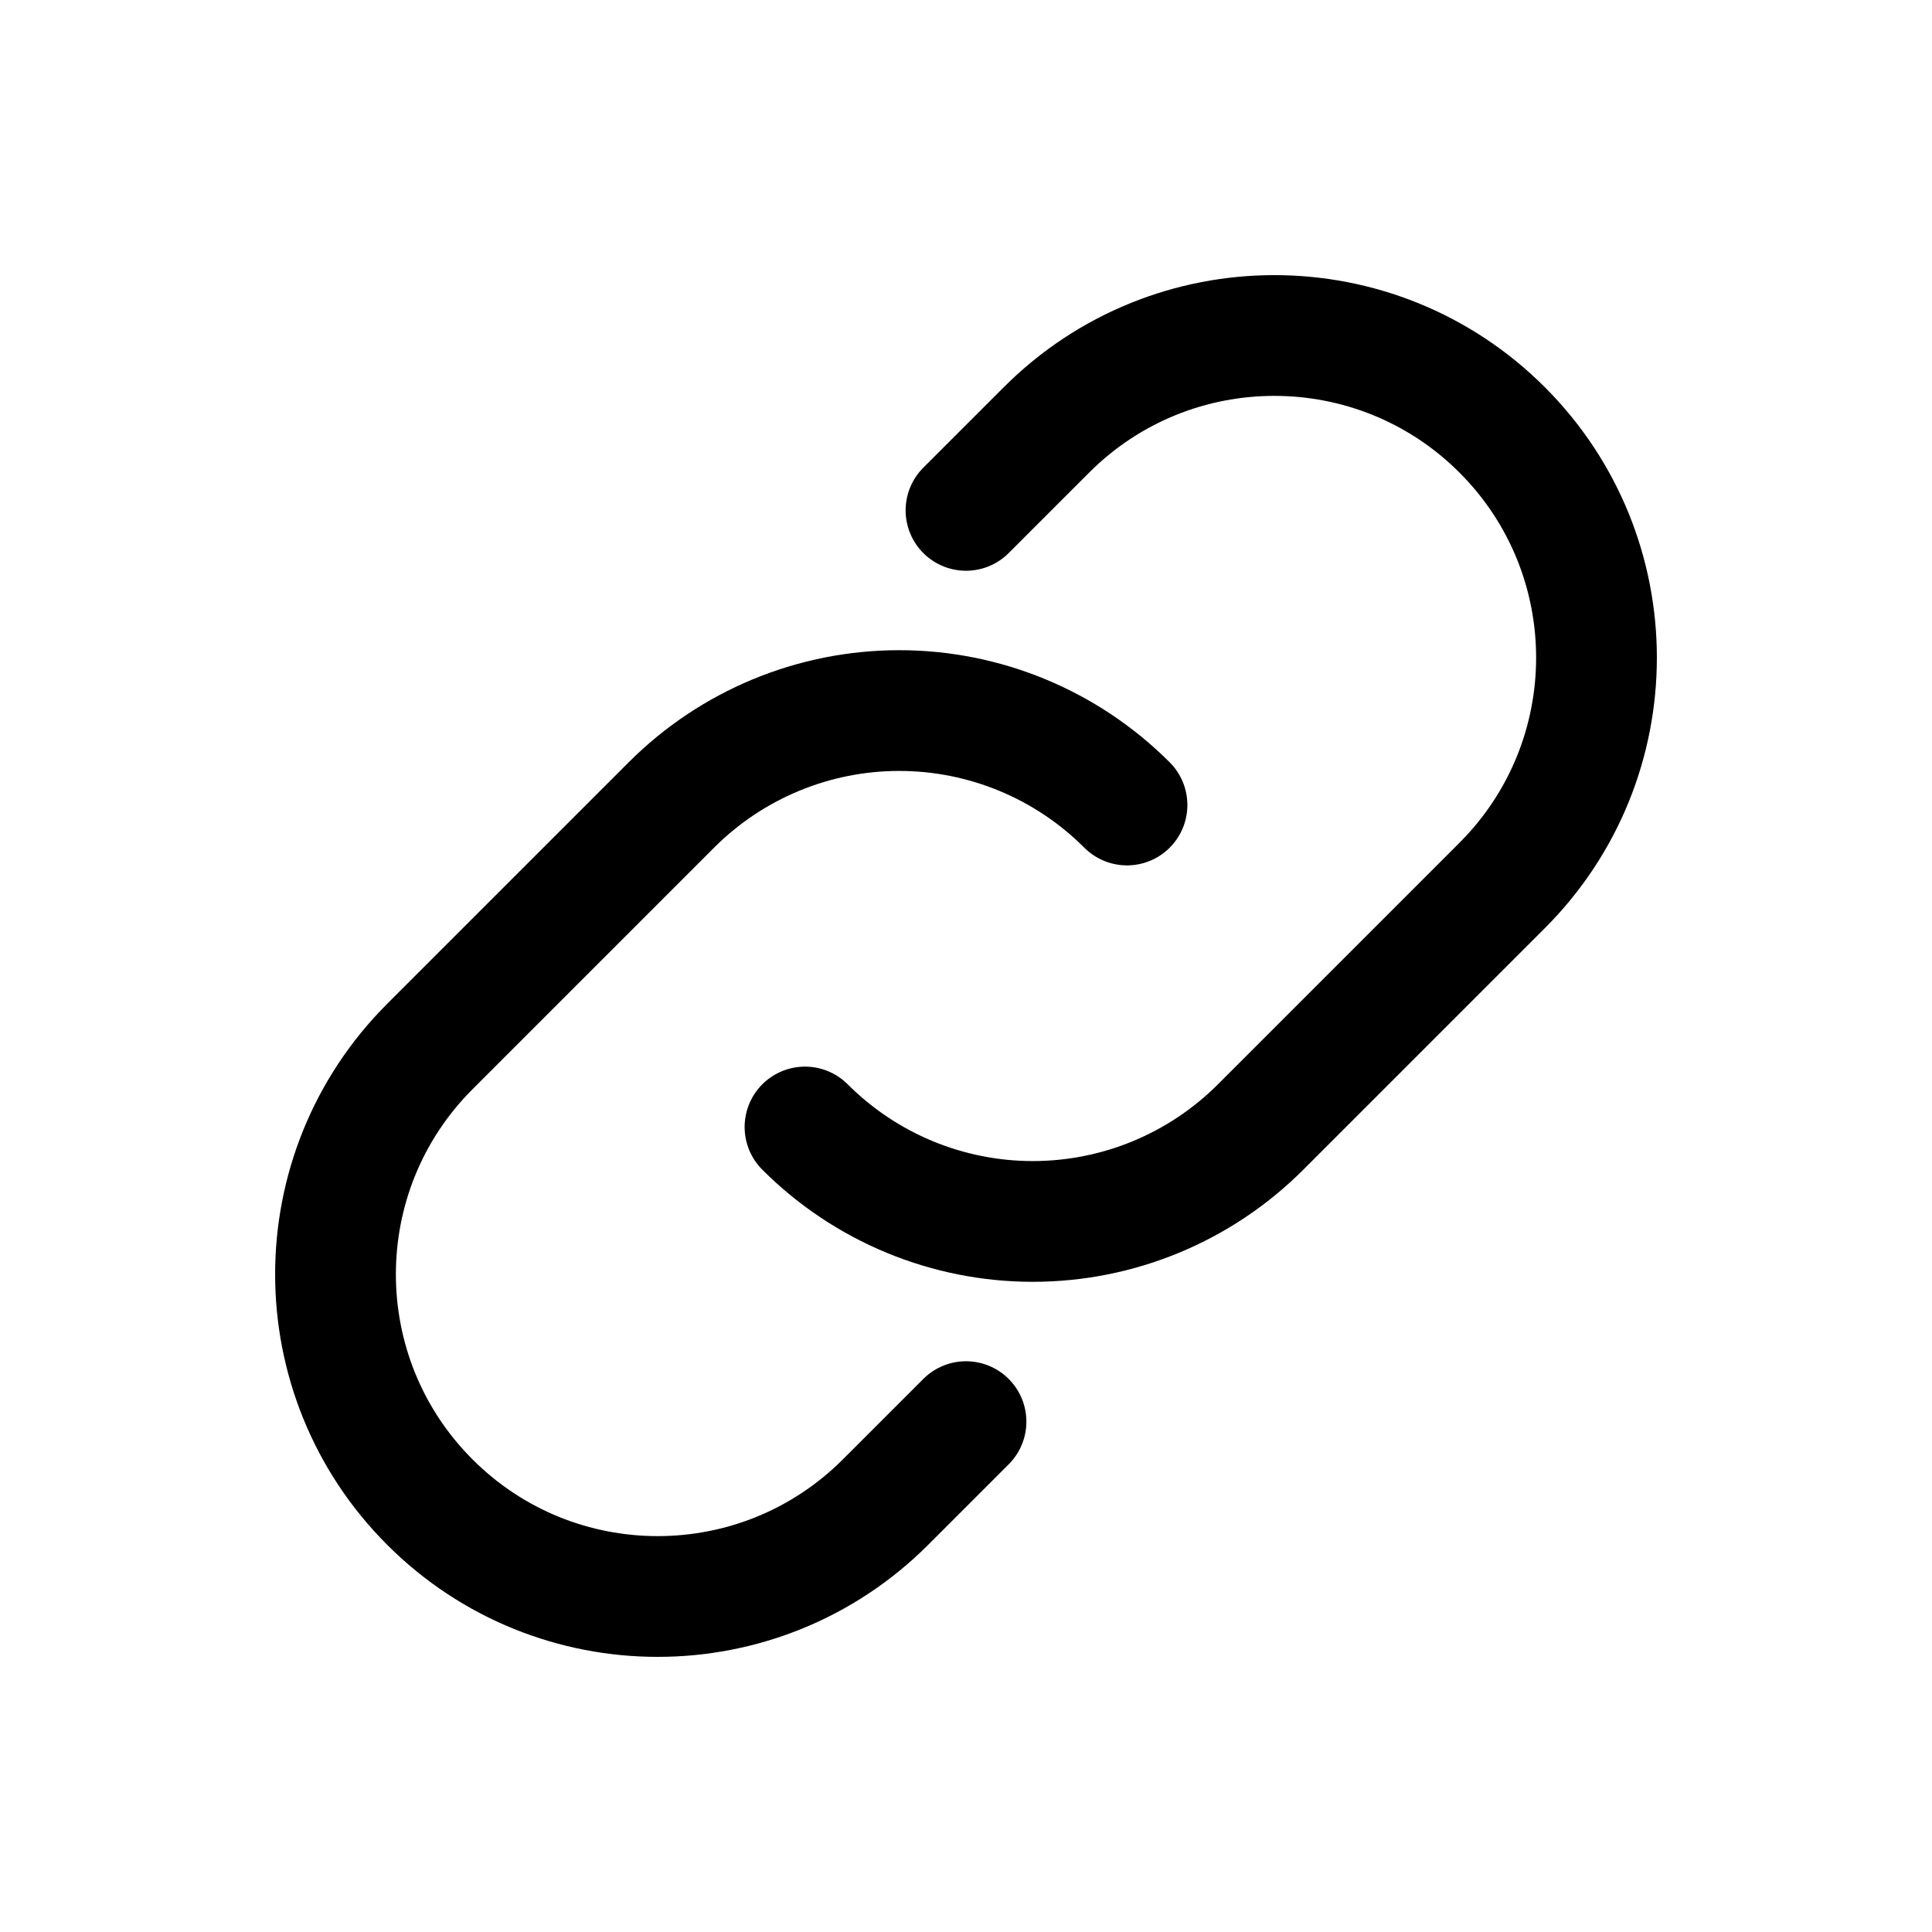
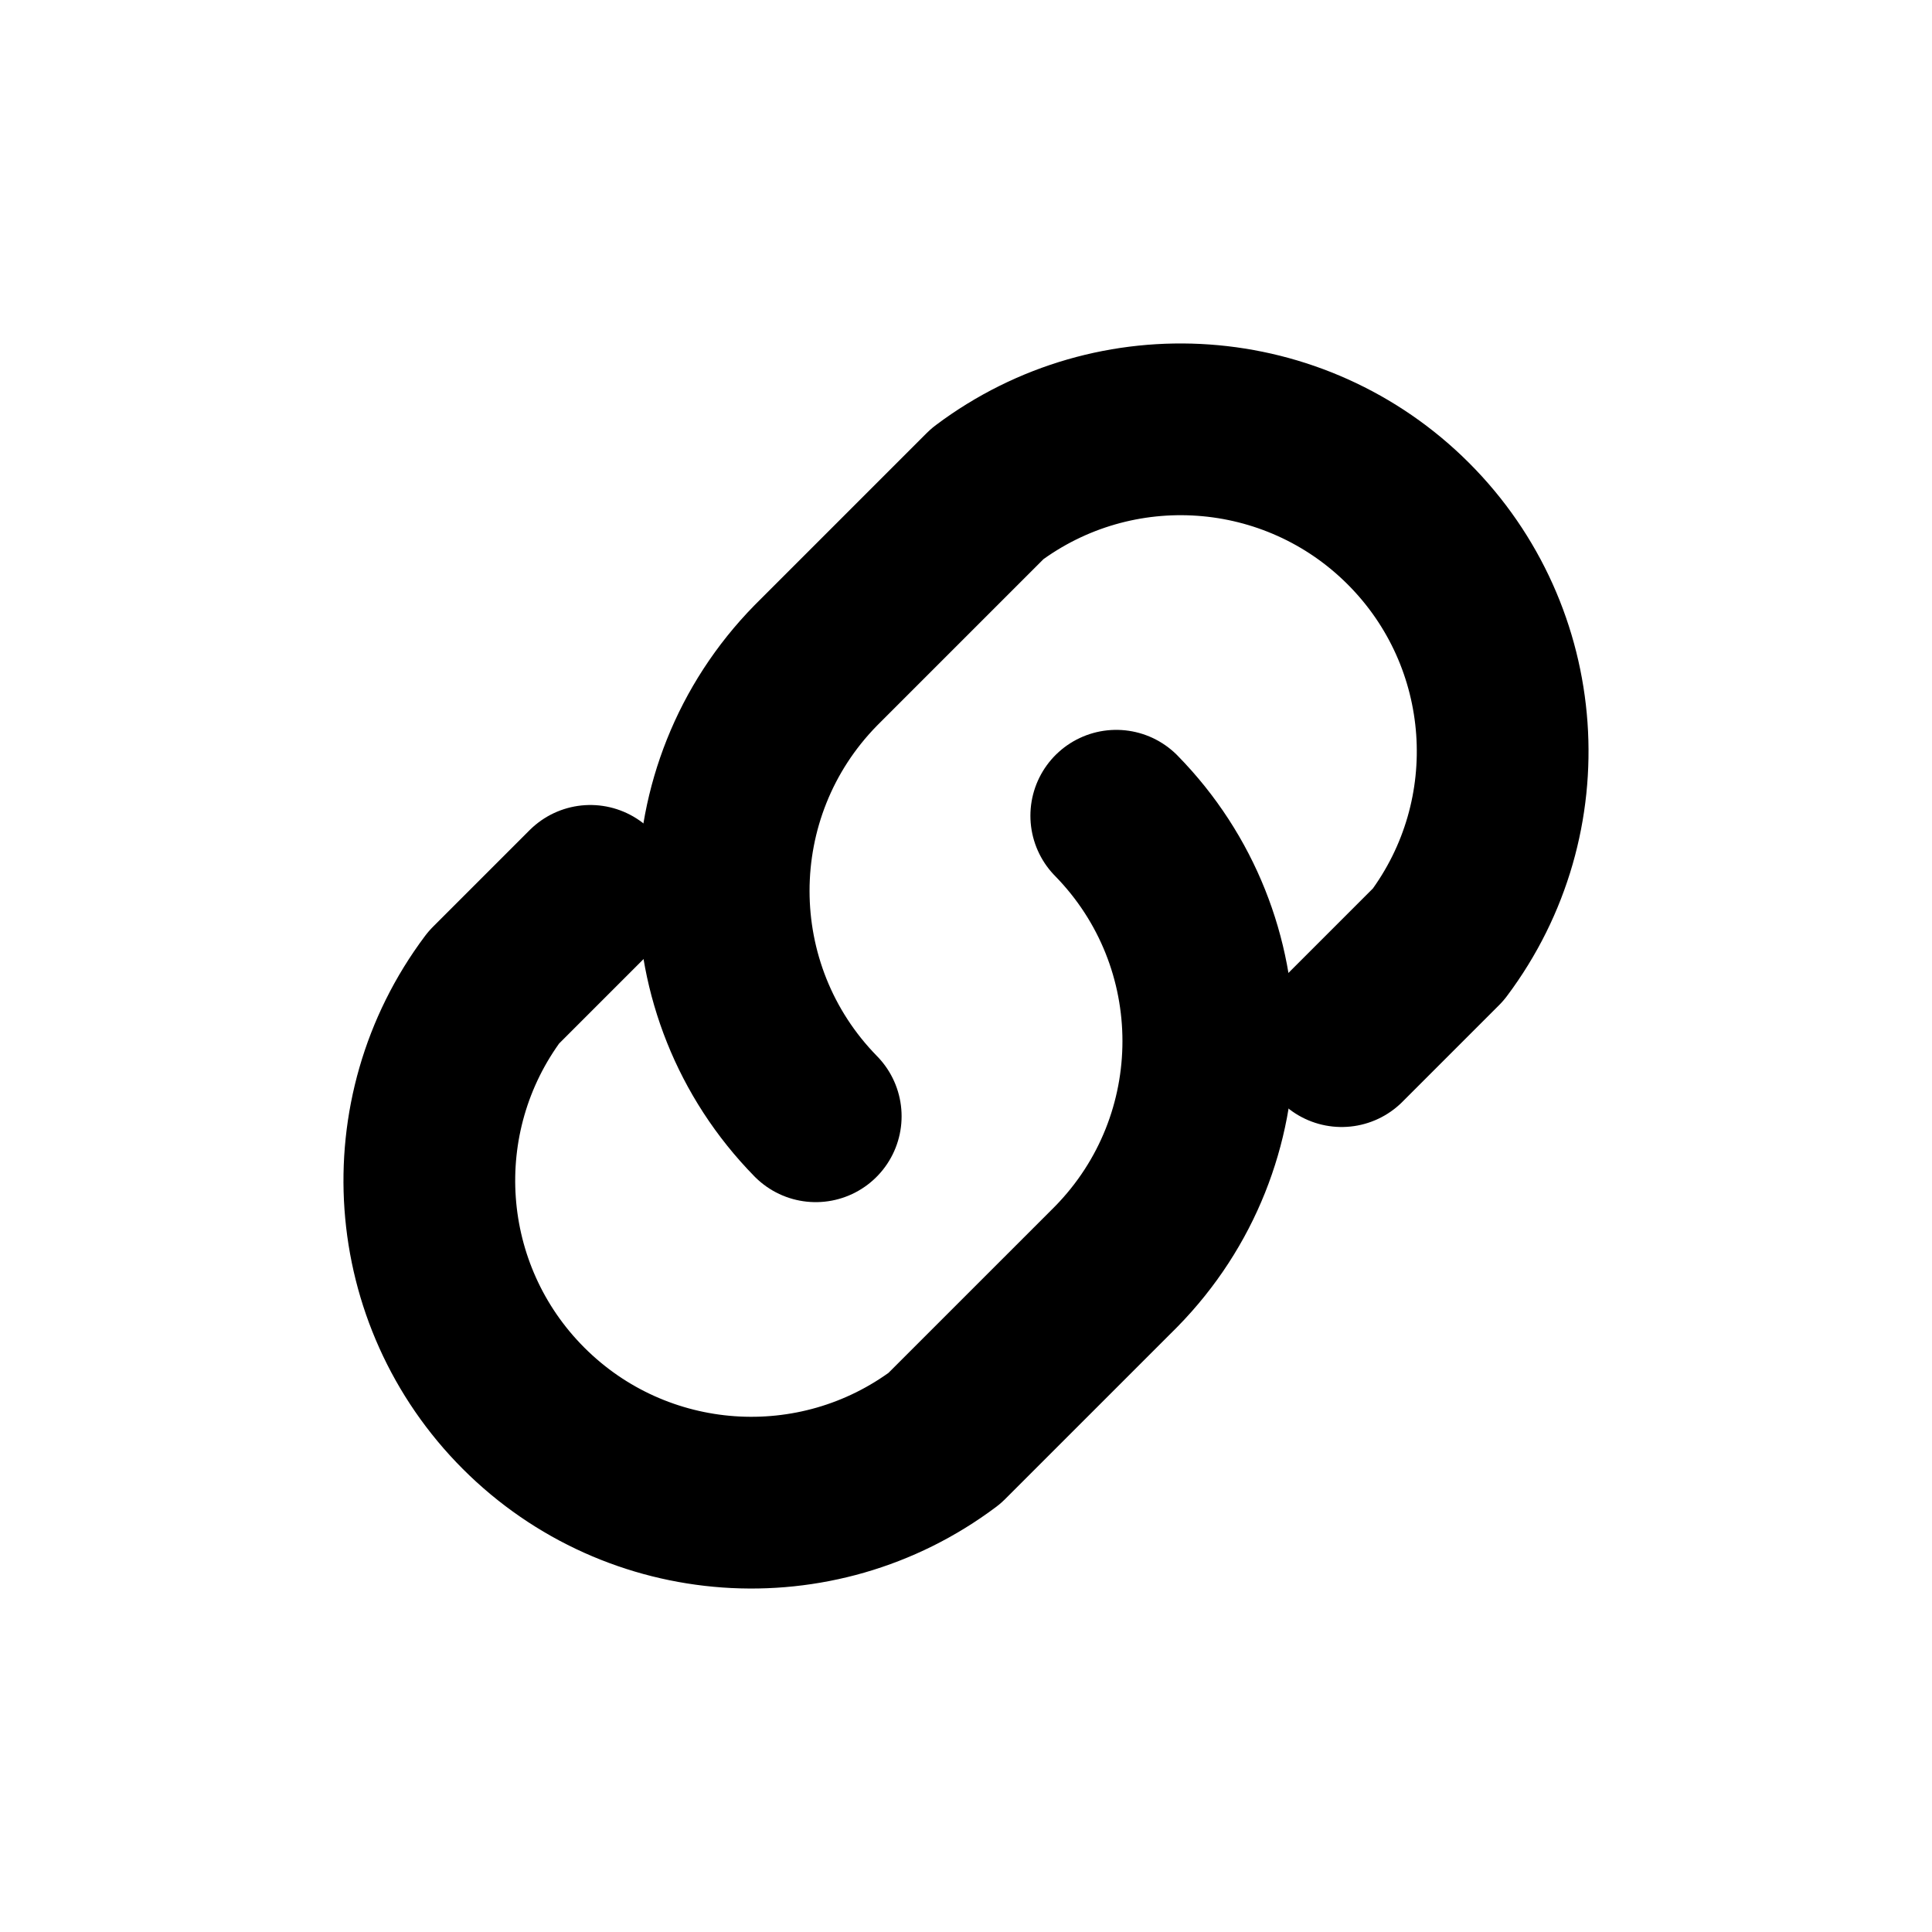
- <svg width="18" height="18" viewBox="0 0 24 24" fill="none" stroke="currentColor" stroke-width="1.5" stroke-linecap="round" stroke-linejoin="round">
-   <path d="M10 14a4 4 0 0 0 5.66 0l3-3a4 4 0 0 0-5.66-5.66l-1 1" />
-   <path d="M14 10a4 4 0 0 0-5.66 0l-3 3a4 4 0 0 0 5.66 5.66l1-1" />
+ <svg xmlns="http://www.w3.org/2000/svg" width="18" height="18" viewBox="0 0 18 18" fill="none" stroke="currentColor" stroke-width="1.6" stroke-linecap="round" stroke-linejoin="round">
+   <path d="M7.6 10.4a3 3 0 0 1 0-4.2l1.6-1.6a3 3 0 0 1 4.2 4.2l-.9.9" />
+   <path d="M10.4 7.6a3 3 0 0 1 0 4.2l-1.6 1.6a3 3 0 0 1-4.2-4.2l.9-.9" />
</svg>
